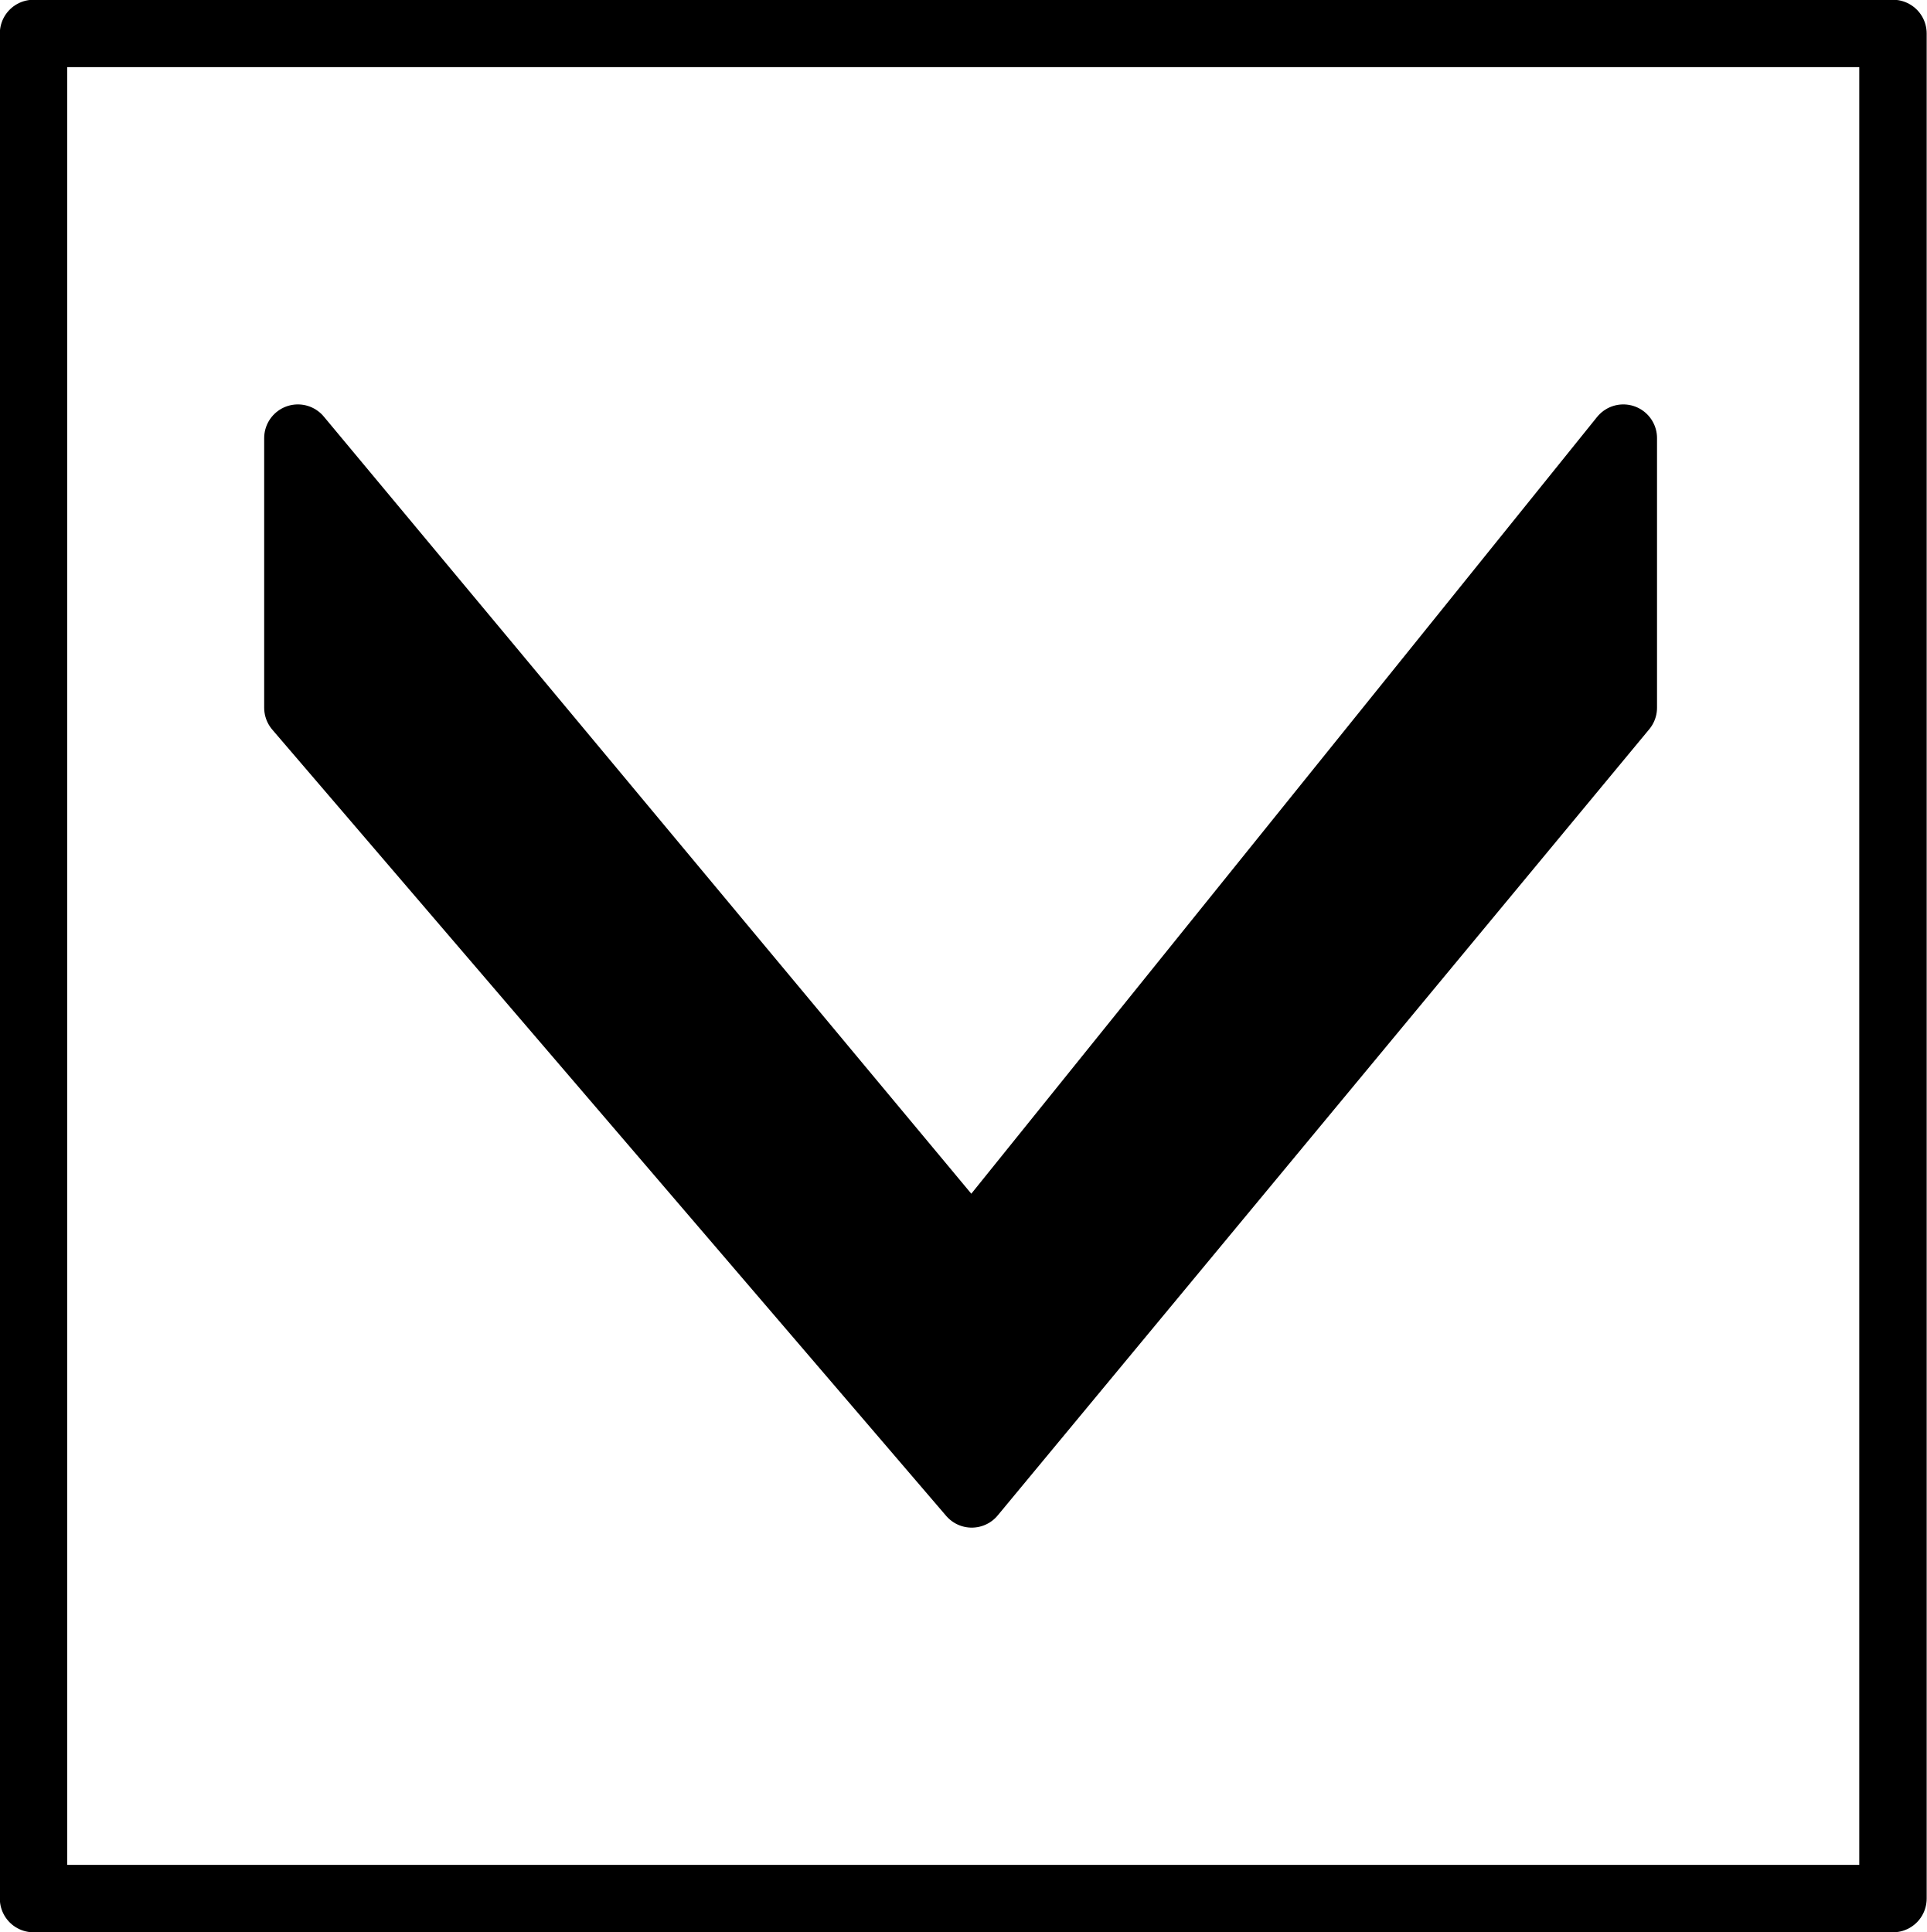
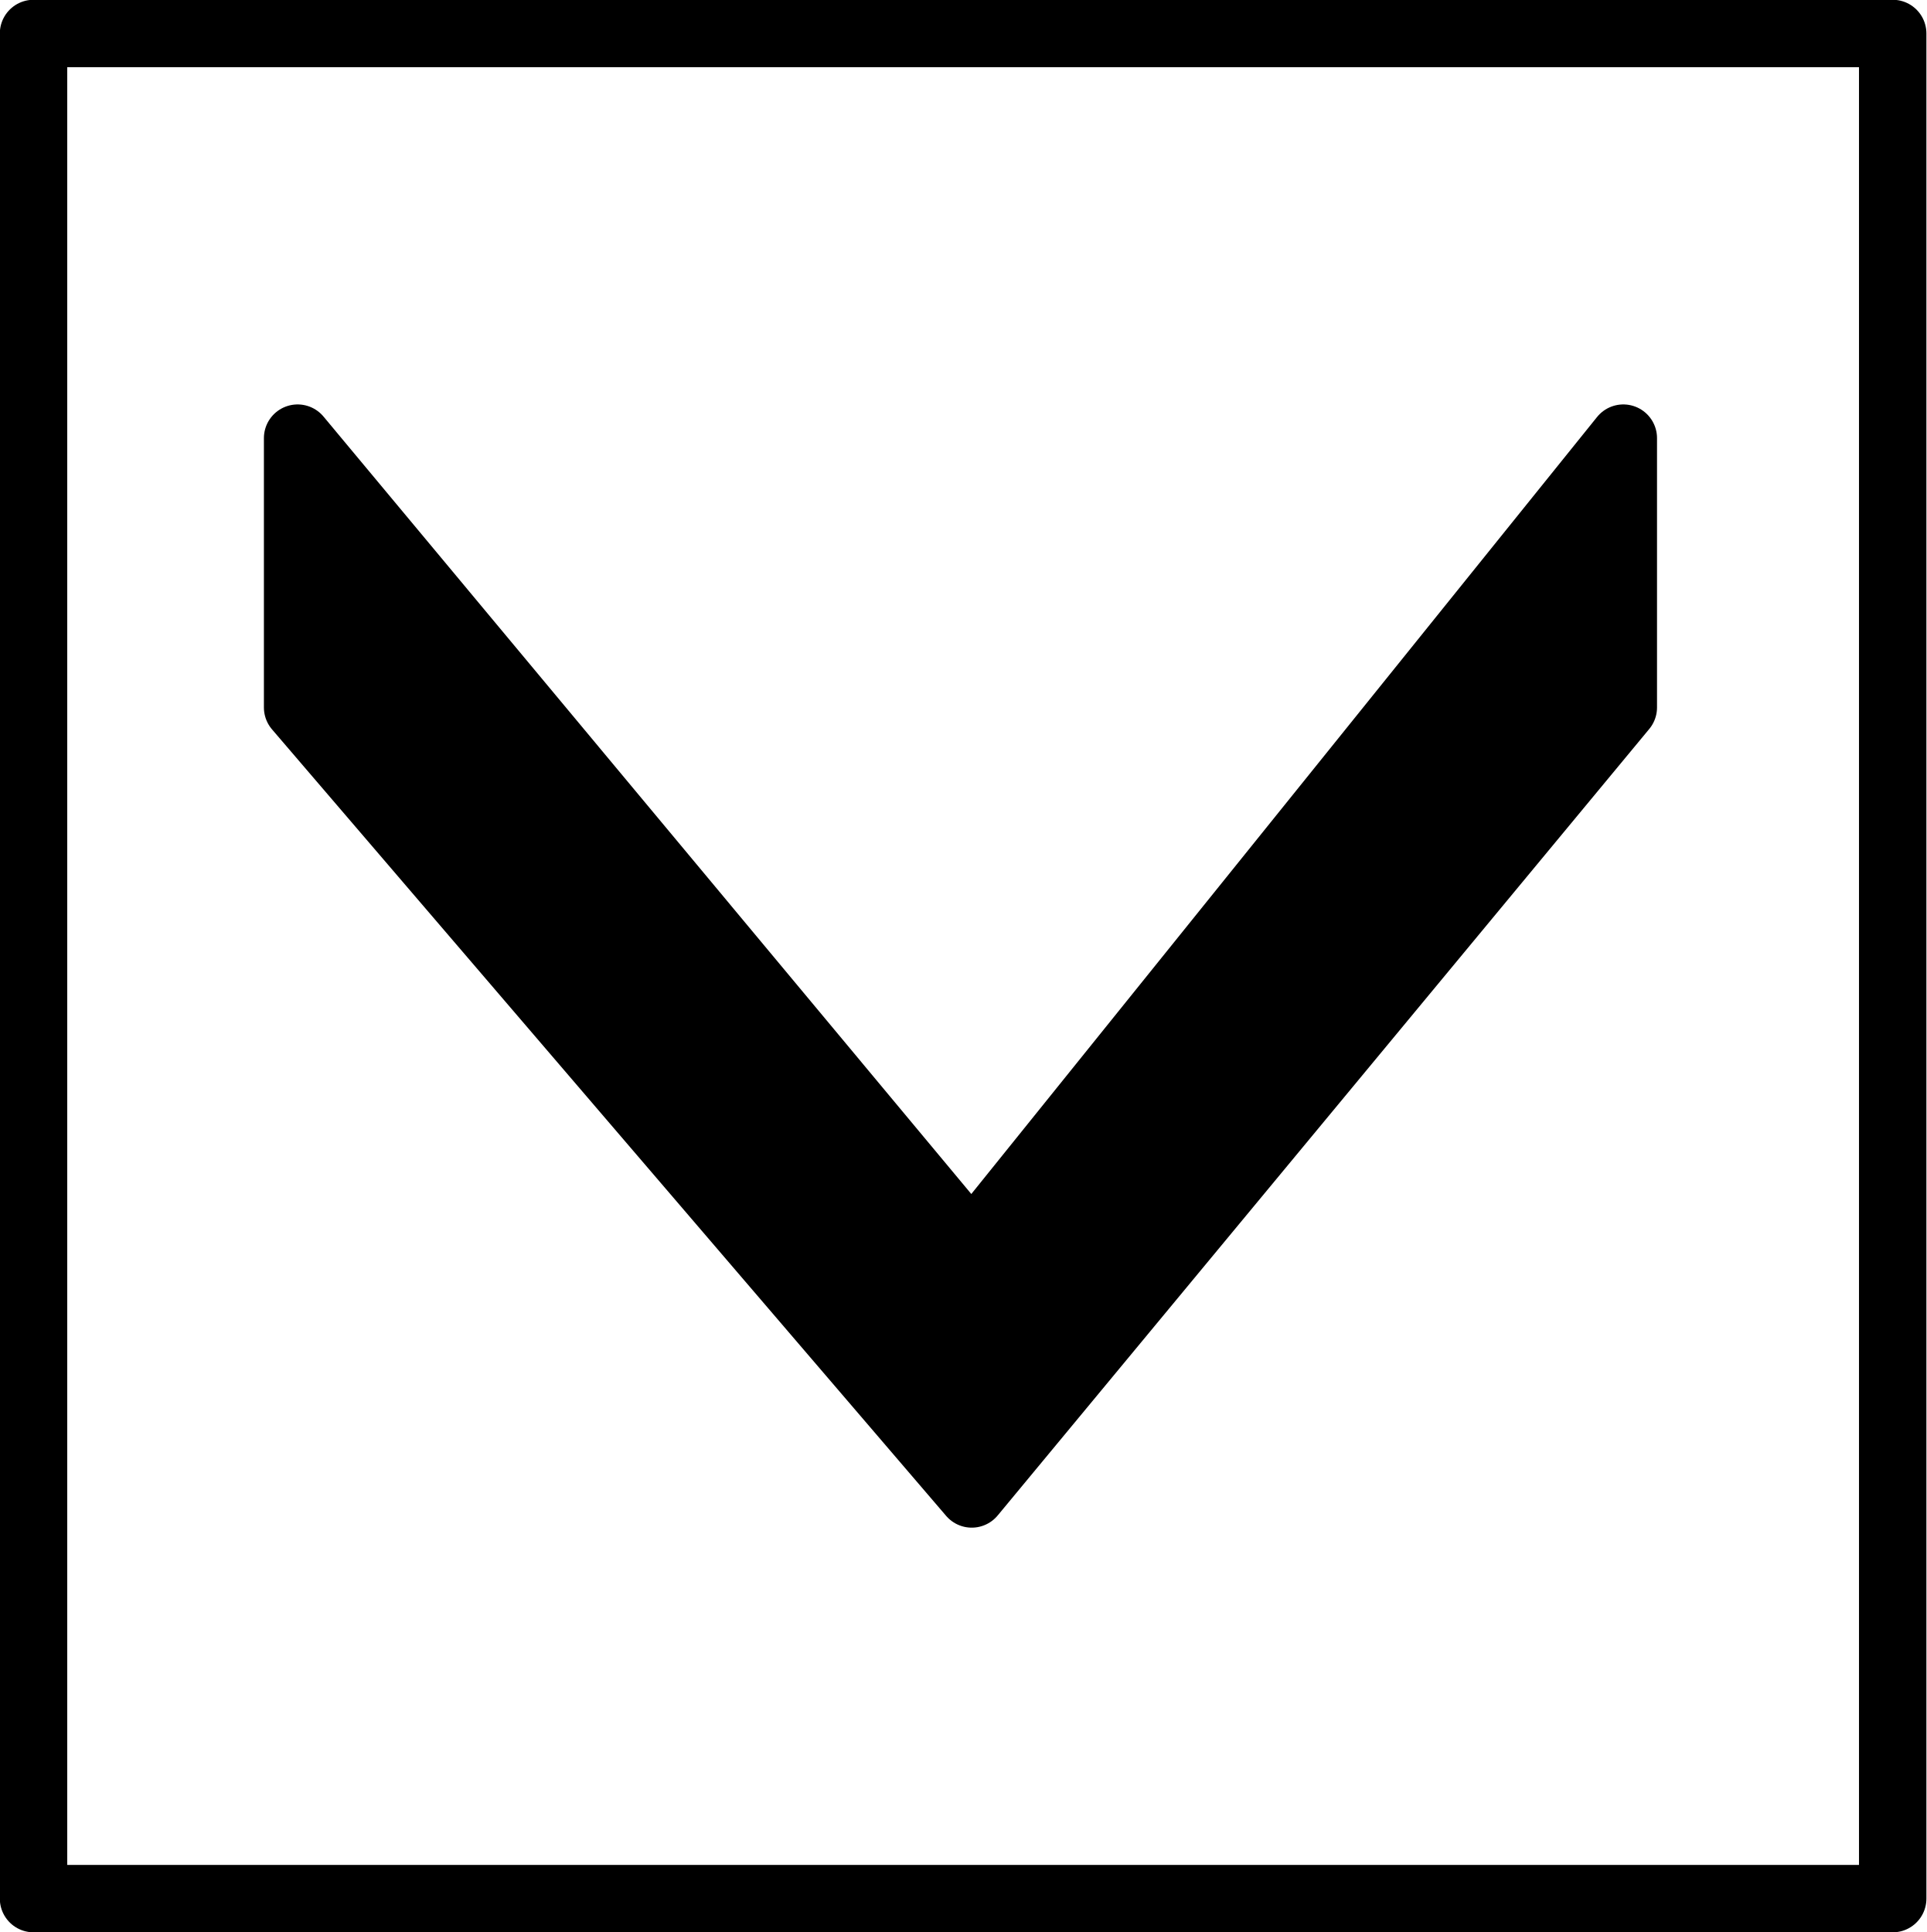
- <svg xmlns="http://www.w3.org/2000/svg" width="17.948" height="18" viewBox="0 0 17.948 18">
-   <path fill-rule="evenodd" fill="rgb(100%, 100%, 100%)" fill-opacity="1" stroke-width="0.254" stroke-linecap="round" stroke-linejoin="round" stroke="rgb(0%, 0%, 0%)" stroke-opacity="1" stroke-miterlimit="10" d="M 96.846 263.498 L 103.852 263.498 L 103.852 256.469 L 96.846 256.469 Z M 96.846 263.498 " transform="matrix(2.472196, 0, 0, 2.472196, -239.1099, -633.73)" />
-   <path fill-rule="evenodd" fill="rgb(0%, 0%, 0%)" fill-opacity="1" stroke-width="0.254" stroke-linecap="round" stroke-linejoin="round" stroke="rgb(0%, 0%, 0%)" stroke-opacity="1" stroke-miterlimit="10" d="M 97.842 257.994 L 97.842 259.01 L 100.381 261.973 L 102.836 259.01 L 102.836 257.994 L 100.381 261.042 Z M 97.842 257.994 " transform="matrix(2.472196, 0, 0, 2.472196, -239.1099, -633.73)" />
+ <svg xmlns="http://www.w3.org/2000/svg" width="15.954" height="16" viewBox="0 0 15.954 16">
+   <path fill-rule="evenodd" fill="rgb(100%, 100%, 100%)" fill-opacity="1" stroke-width="0.254" stroke-linecap="round" stroke-linejoin="round" stroke="rgb(0%, 0%, 0%)" stroke-opacity="1" stroke-miterlimit="10" d="M 96.846 263.498 L 103.851 263.498 L 103.851 256.469 L 96.846 256.469 Z M 96.846 263.498 " transform="matrix(2.197508, 0, 0, 2.197508, -212.5422, -563.3155)" />
+   <path fill-rule="evenodd" fill="rgb(0%, 0%, 0%)" fill-opacity="1" stroke-width="0.254" stroke-linecap="round" stroke-linejoin="round" stroke="rgb(0%, 0%, 0%)" stroke-opacity="1" stroke-miterlimit="10" d="M 97.841 257.994 L 97.841 259.009 L 100.381 261.973 L 102.836 259.009 L 102.836 257.994 L 100.381 261.043 Z M 97.841 257.994 " transform="matrix(2.197508, 0, 0, 2.197508, -212.5422, -563.3155)" />
</svg>
